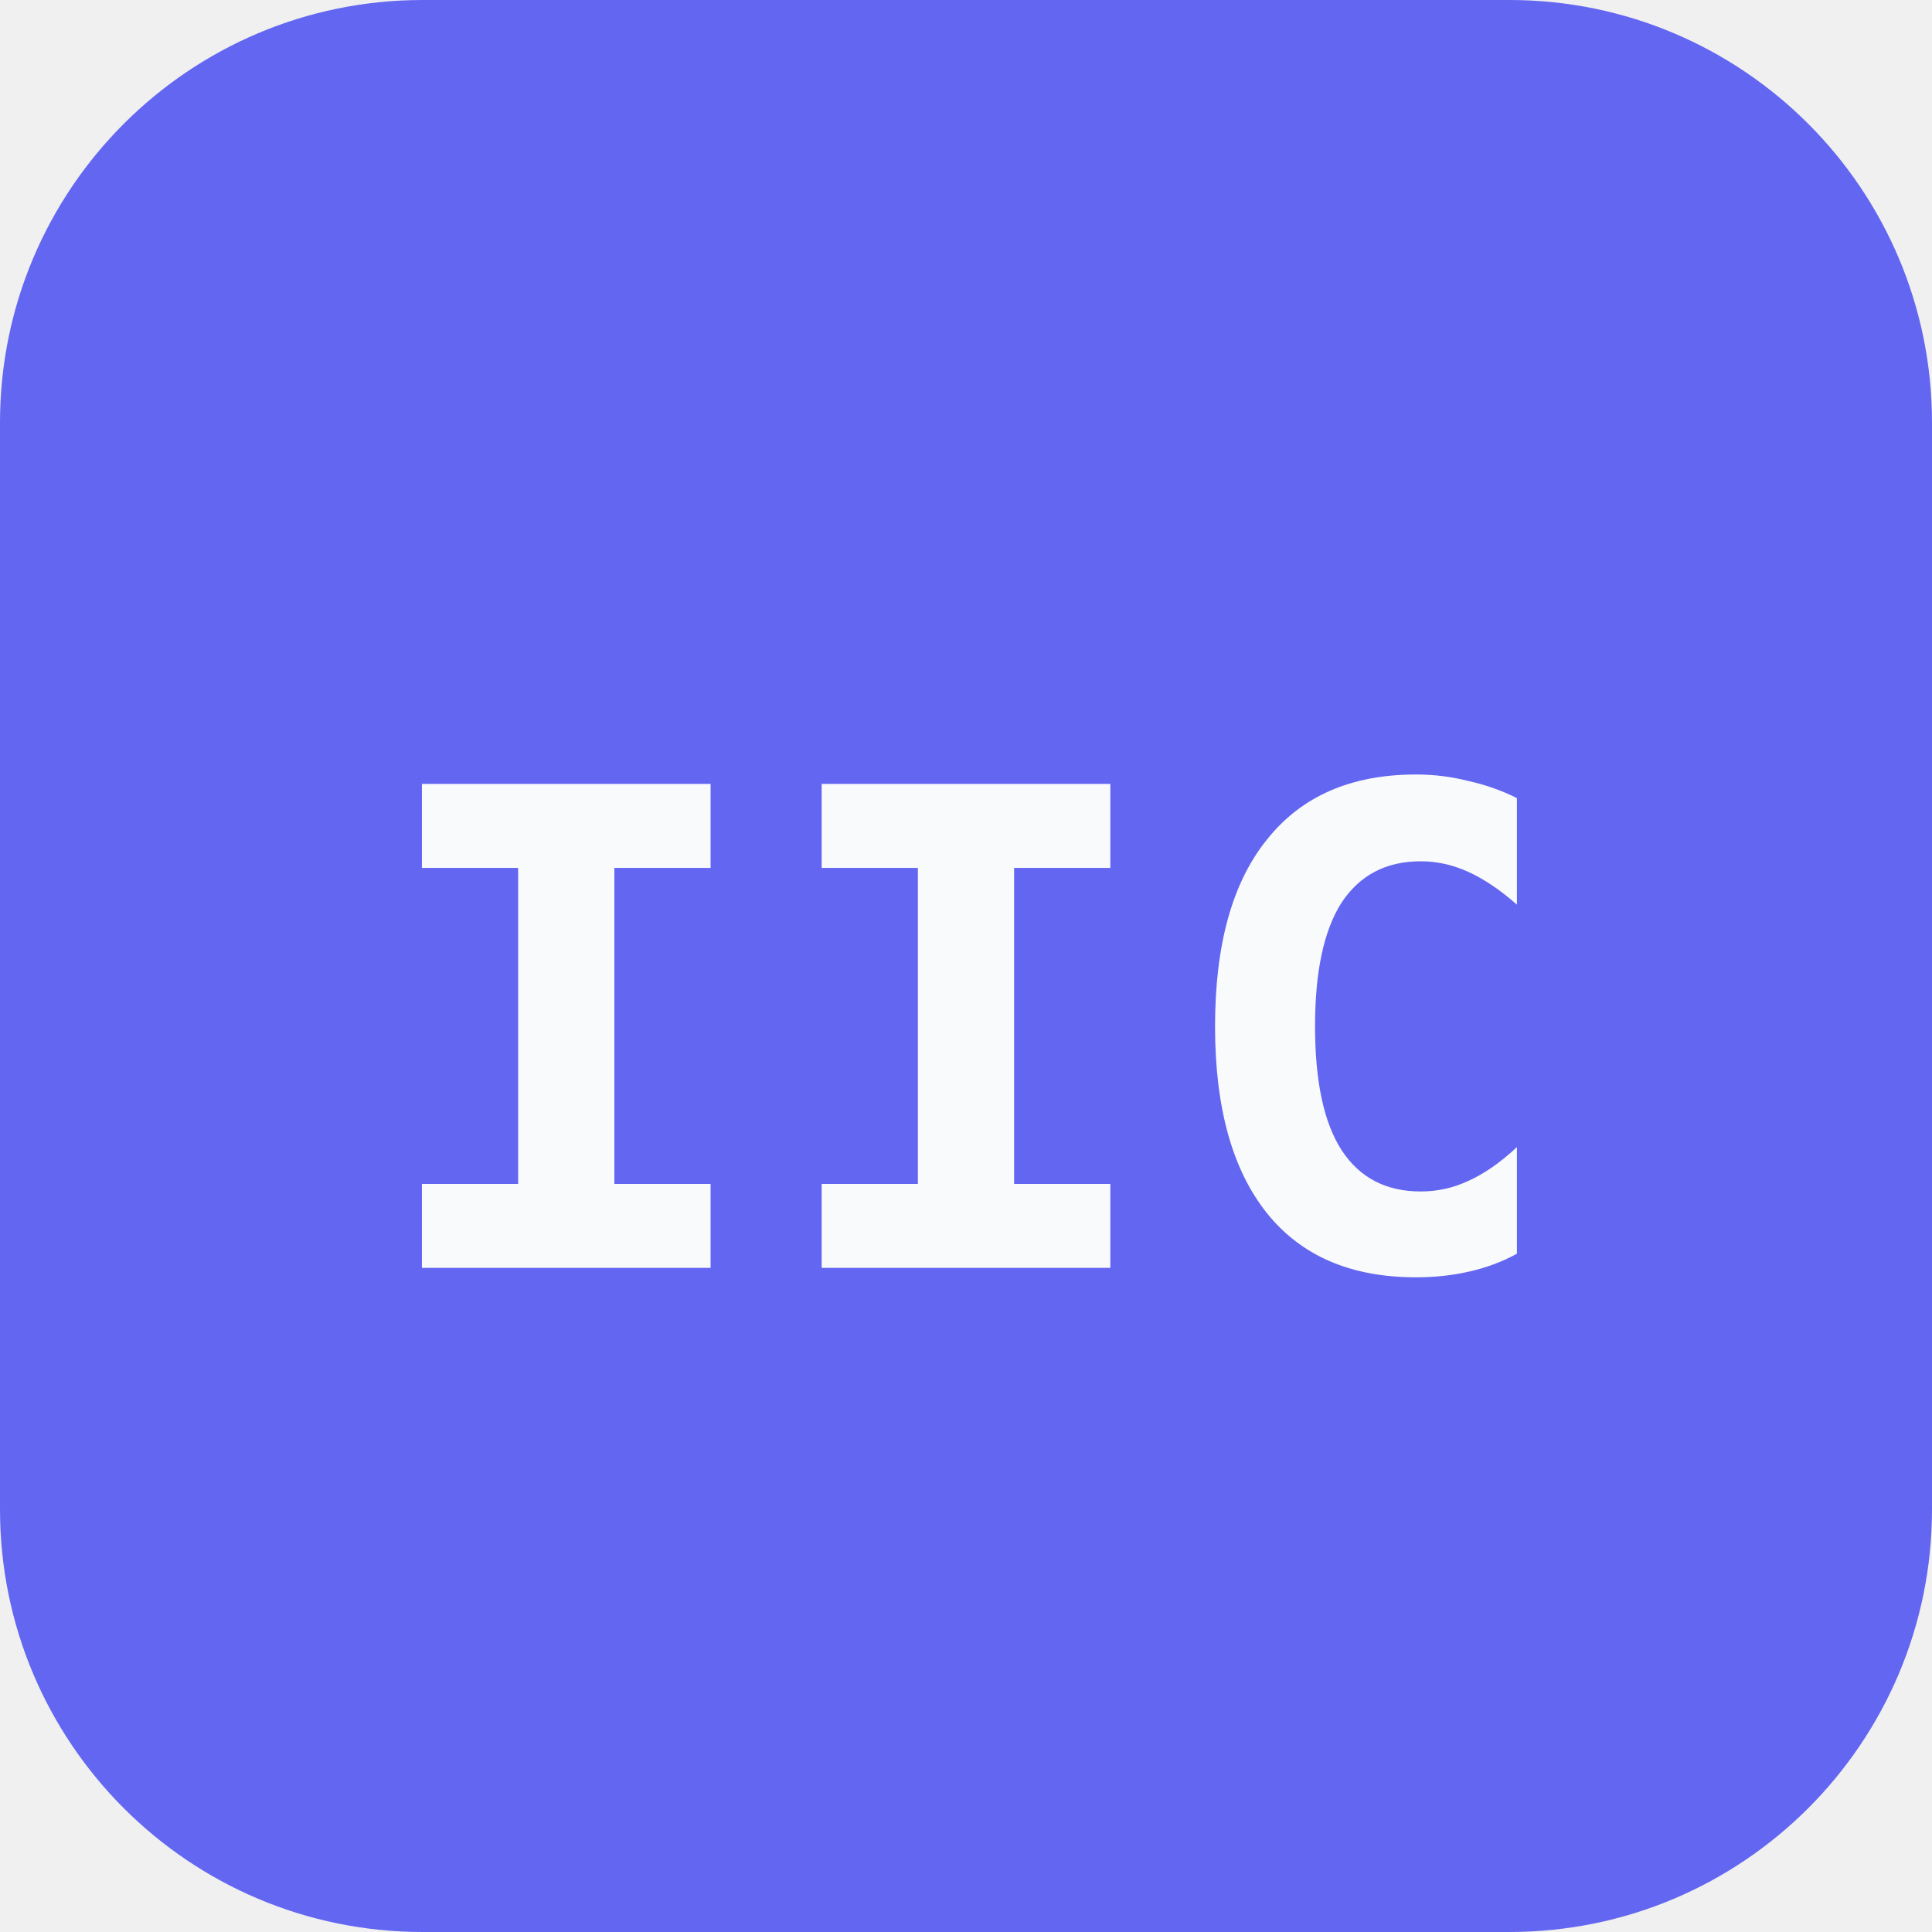
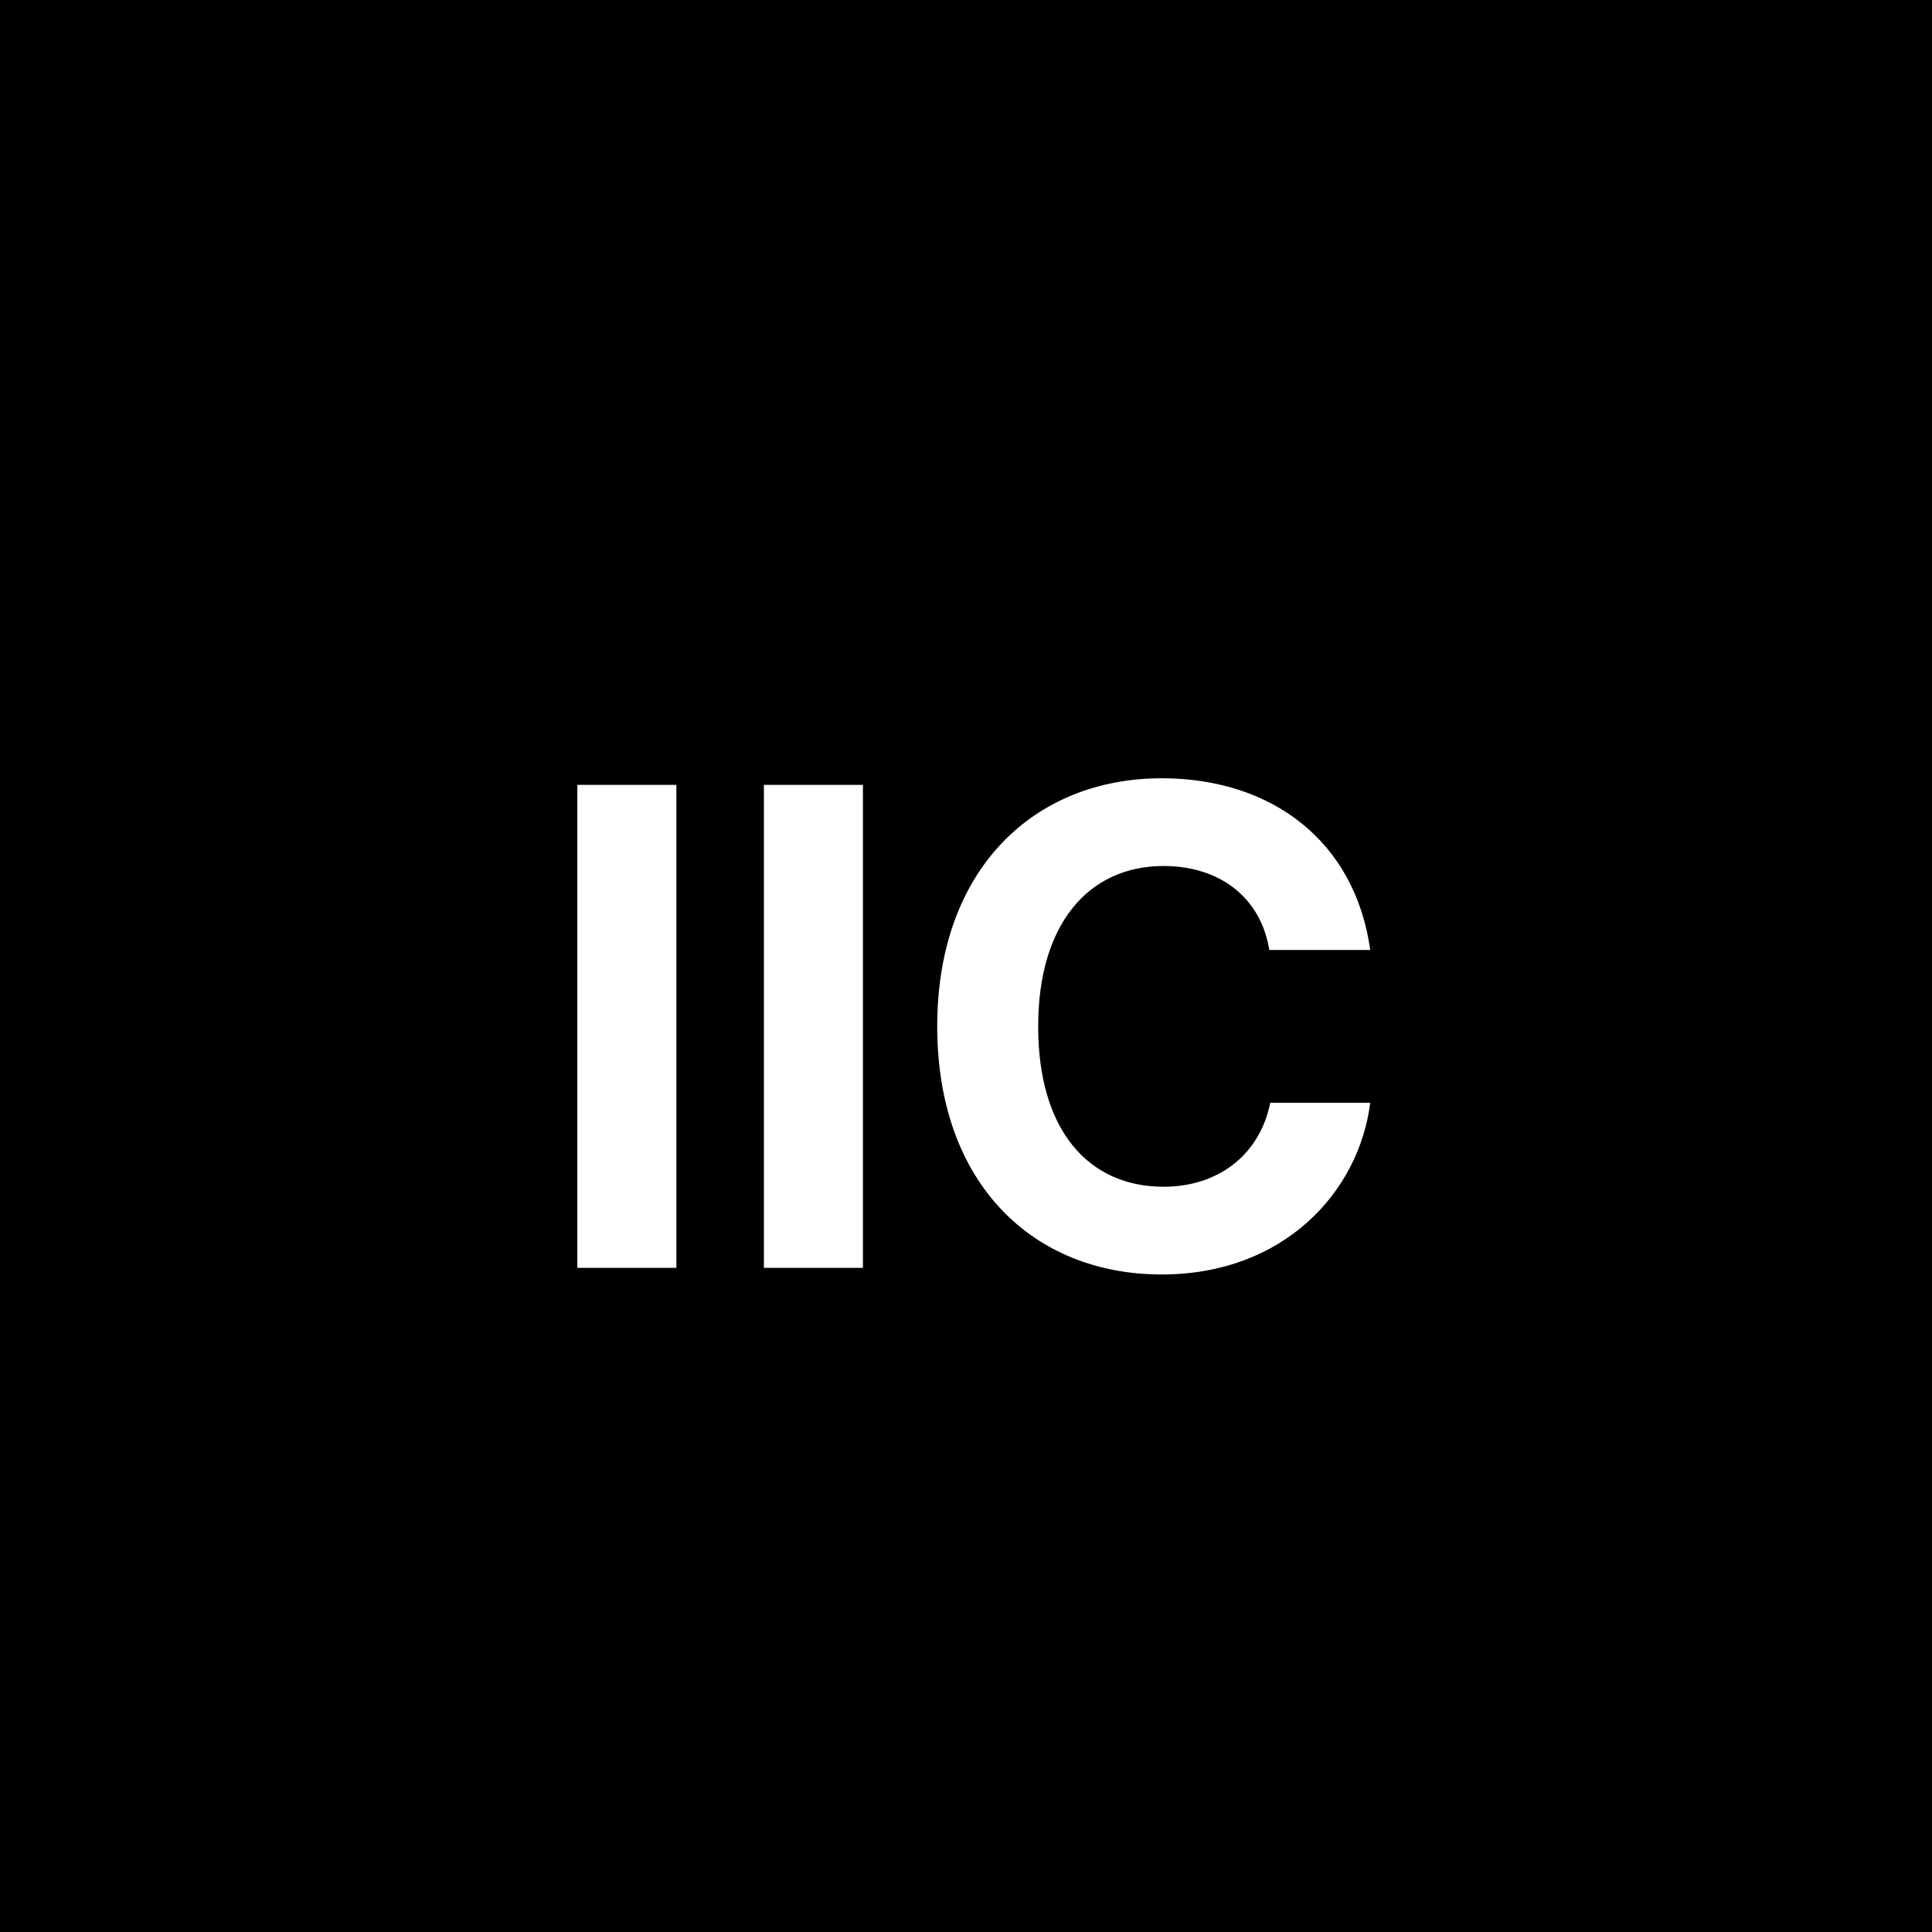
<svg xmlns="http://www.w3.org/2000/svg" viewBox="0 0 32 32">
-   <rect width="32" height="32" rx="7" fill="#6366F1" />
-   <text x="16" y="21" font-family="monospace" font-size="11" font-weight="700" fill="#F9FAFB" text-anchor="middle">IIC</text>
+   <rect width="32" height="32" fill="#000000" />
+   <text x="16" y="21" font-family="Inter, Helvetica, Arial, sans-serif" font-size="11" font-weight="700" fill="#FFFFFF" text-anchor="middle">IIC</text>
</svg>
